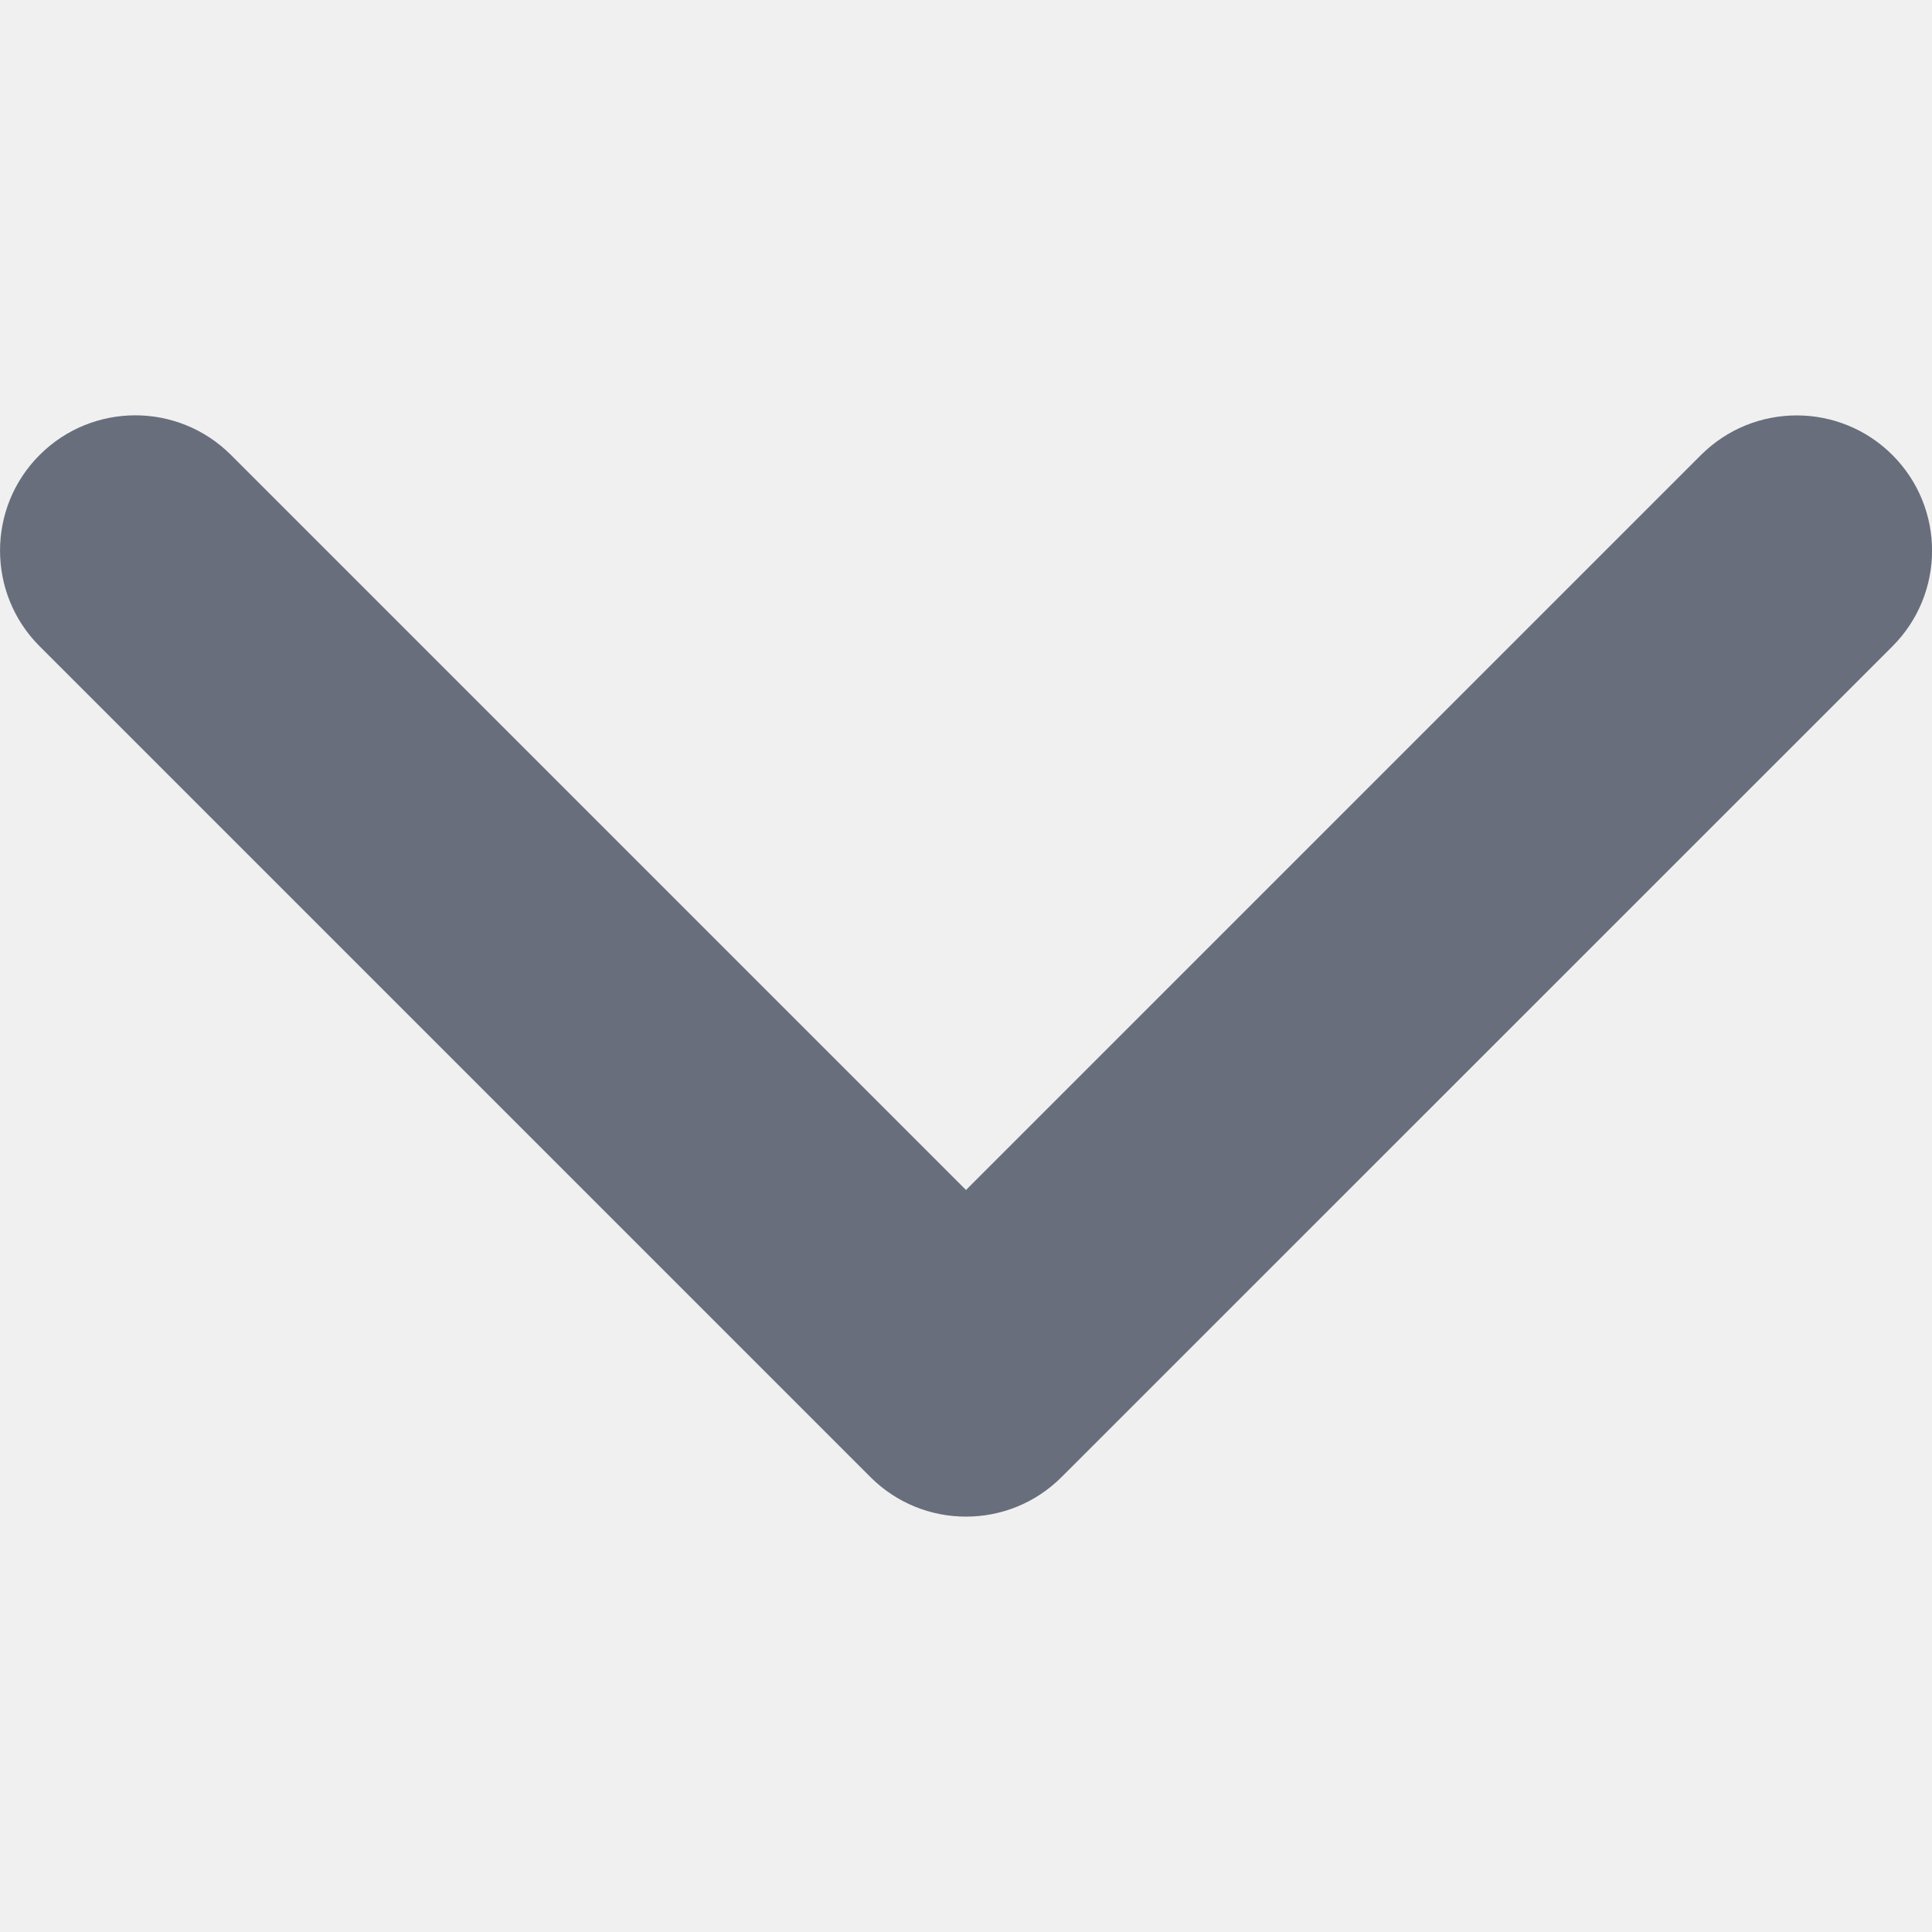
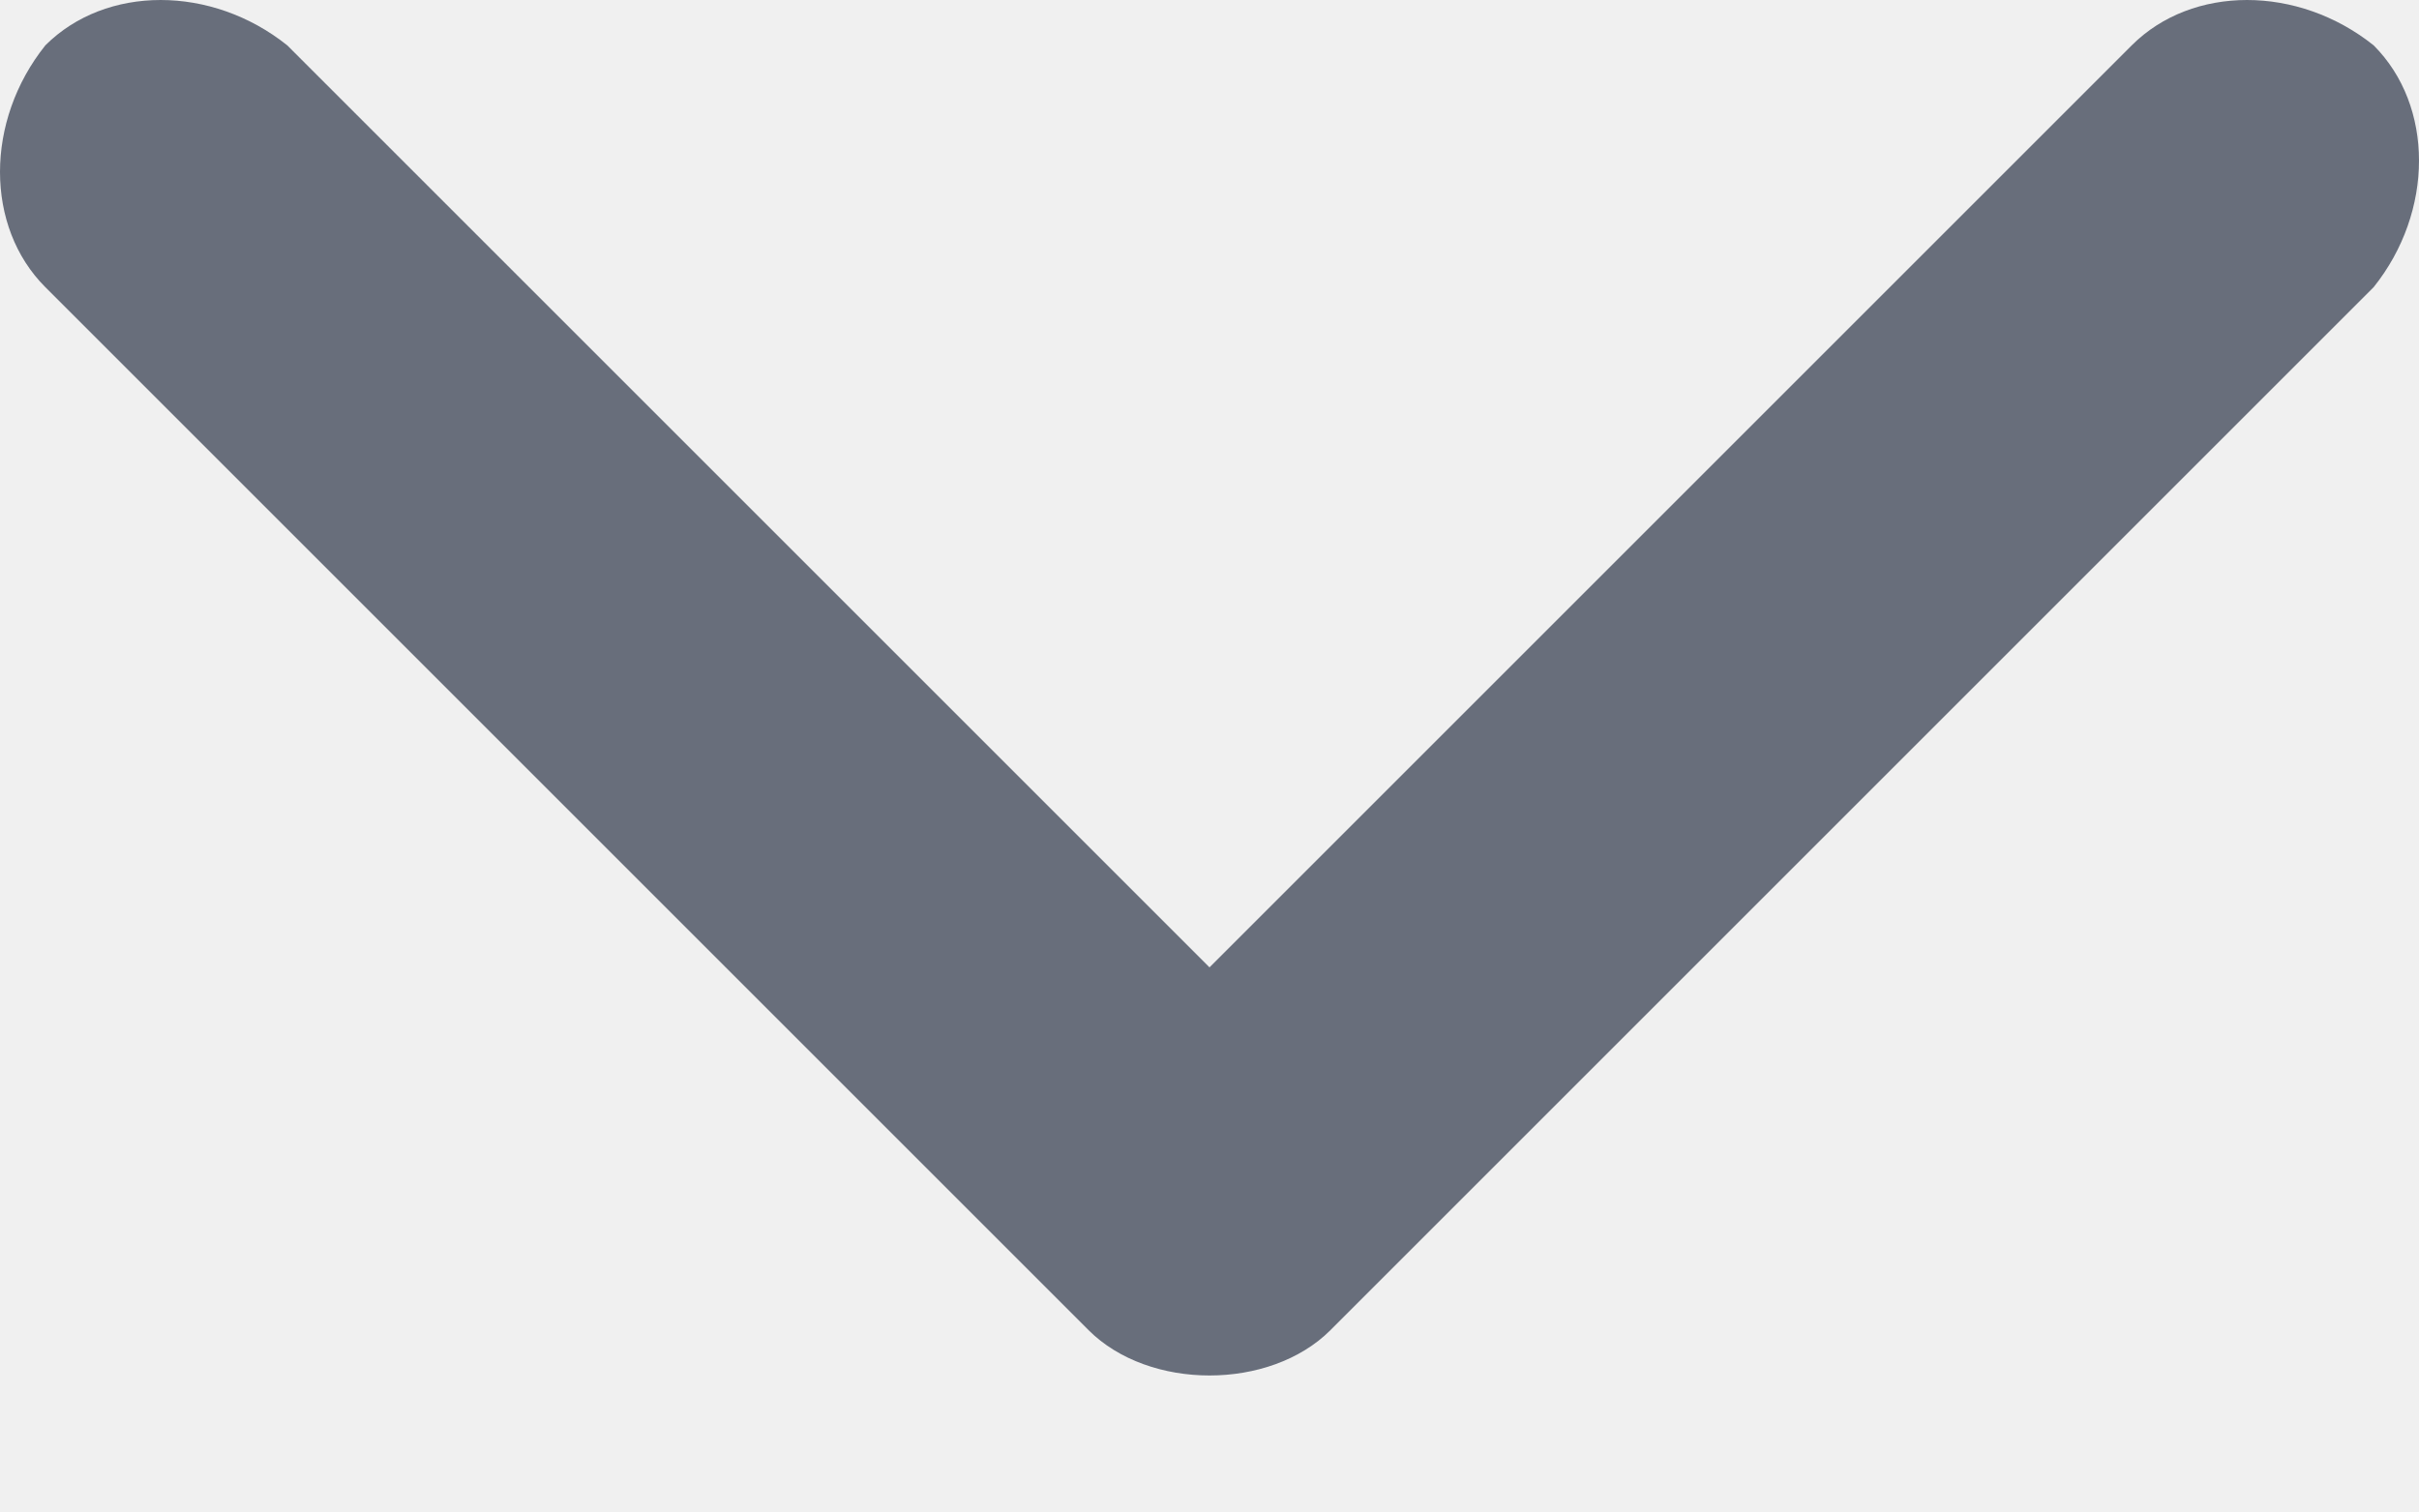
- <svg xmlns="http://www.w3.org/2000/svg" width="16" height="16" viewBox="0 0 16 16" fill="none">
-   <path d="M8 12.56C7.713 12.56 7.427 12.451 7.208 12.232L0.328 5.352C-0.109 4.915 -0.109 4.205 0.328 3.768C0.766 3.33 1.475 3.33 1.913 3.768L8 9.855L14.087 3.768C14.525 3.331 15.234 3.331 15.672 3.768C16.11 4.206 16.11 4.915 15.672 5.353L8.792 12.232C8.573 12.451 8.287 12.56 8 12.56Z" fill="#686E7B" />
+ <svg xmlns="http://www.w3.org/2000/svg" width="16" height="10" viewBox="0 0 16 10" fill="none">
+   <g clip-path="url(#clip0)">
+     <path d="M8 9.1C7.7 9.1 7.4 9 7.2 8.8L0.3 1.9C-0.1 1.5 -0.1 0.8 0.3 0.3C0.7 -0.1 1.4 -0.1 1.9 0.3L8 6.4L14.1 0.3C14.5 -0.1 15.2 -0.1 15.7 0.3C16.1 0.7 16.1 1.4 15.7 1.9L8.8 8.8C8.6 9 8.3 9.1 8 9.1Z" fill="#686E7B" />
+   </g>
+   <defs>
+     <clipPath id="clip0">
+       <rect width="16" height="9.1" fill="white" />
+     </clipPath>
+   </defs>
</svg>
